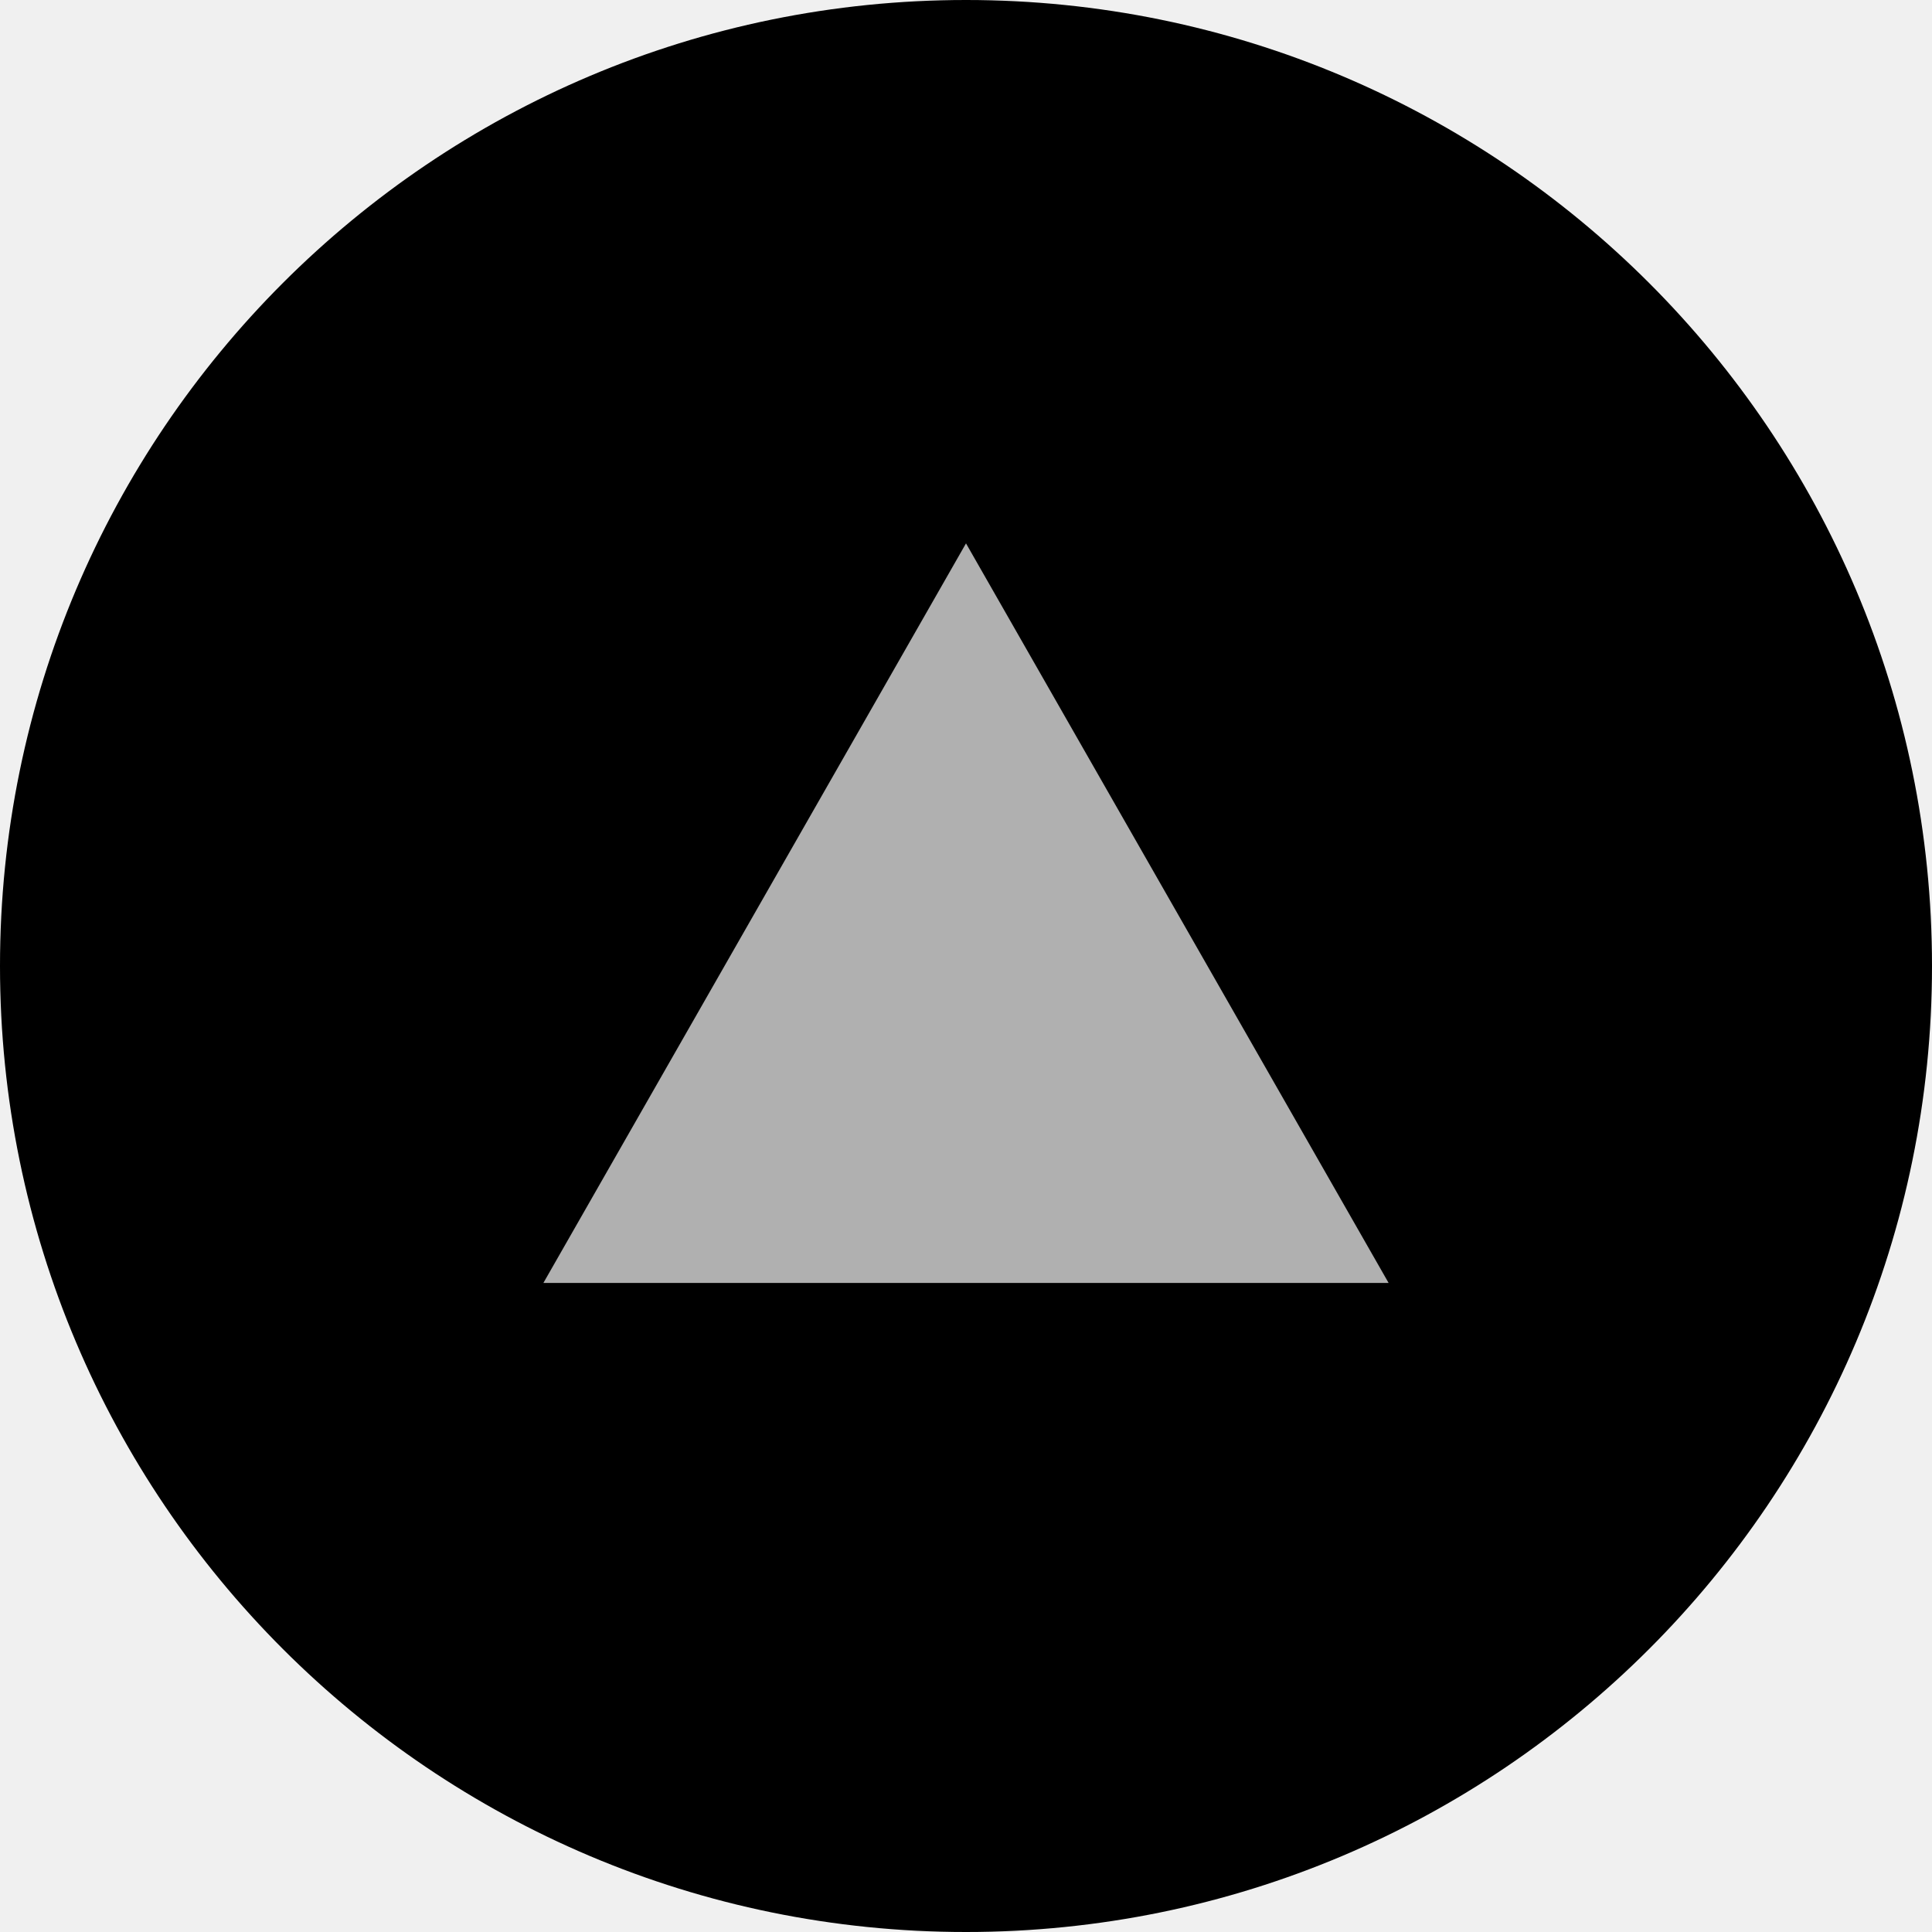
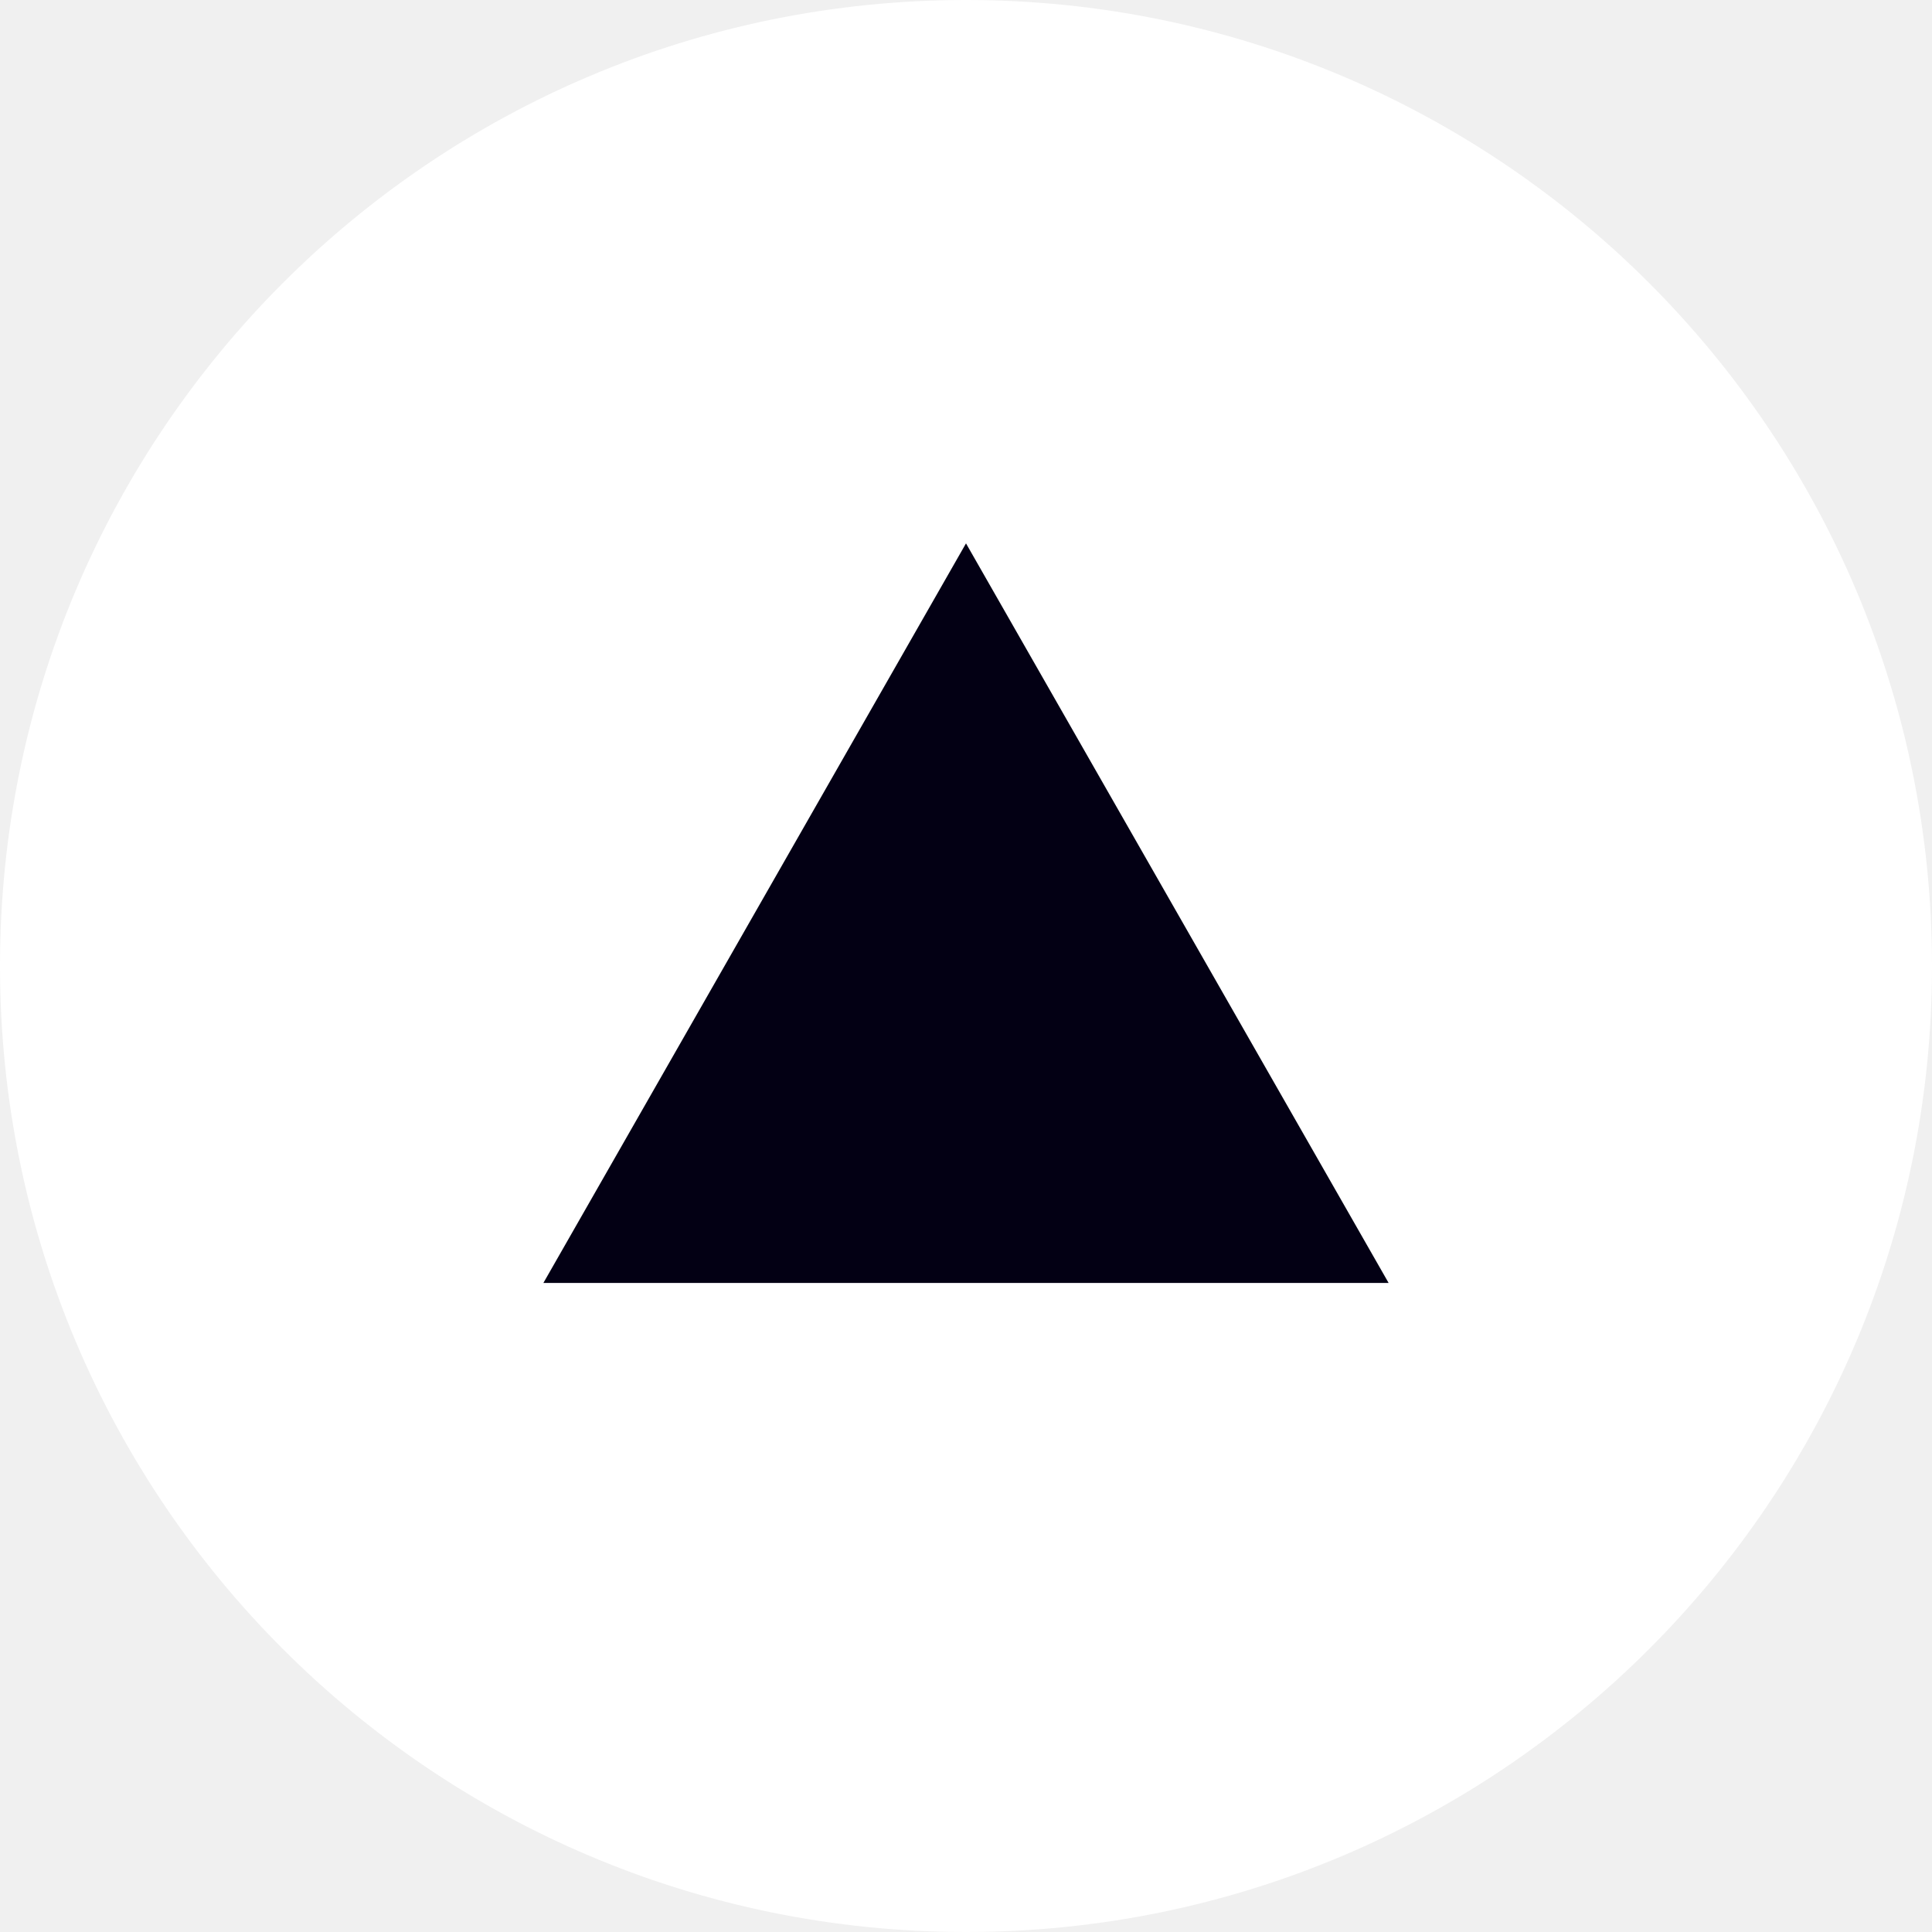
<svg xmlns="http://www.w3.org/2000/svg" height="16" width="16" viewBox="0 0 16 16" stroke-linejoin="round">
  <g clip-path="url(#clip0)">
-     <circle cx="8" cy="8" r="7.25" fill="black" stroke="black" stroke-width="1.5" stroke-linecap="round" stroke-linejoin="round" />
-     <path fill-rule="evenodd" clip-rule="evenodd" d="M8 4.5L11.5 10.625H4.5L8 4.5Z" fill="#B0B0B0" />
+     <circle cx="8" cy="8" r="7.25" fill="#FFFFFF" stroke="#FFFFFF" stroke-width="1.5" stroke-linecap="round" stroke-linejoin="round" />
+     <path fill-rule="evenodd" clip-rule="evenodd" d="M8 4.5L11.5 10.625H4.5L8 4.5Z" fill="#030014" />
  </g>
  <defs>
    <clipPath id="clip0">
      <rect width="16" height="16" fill="#FFFFFF" />
    </clipPath>
  </defs>
</svg>
